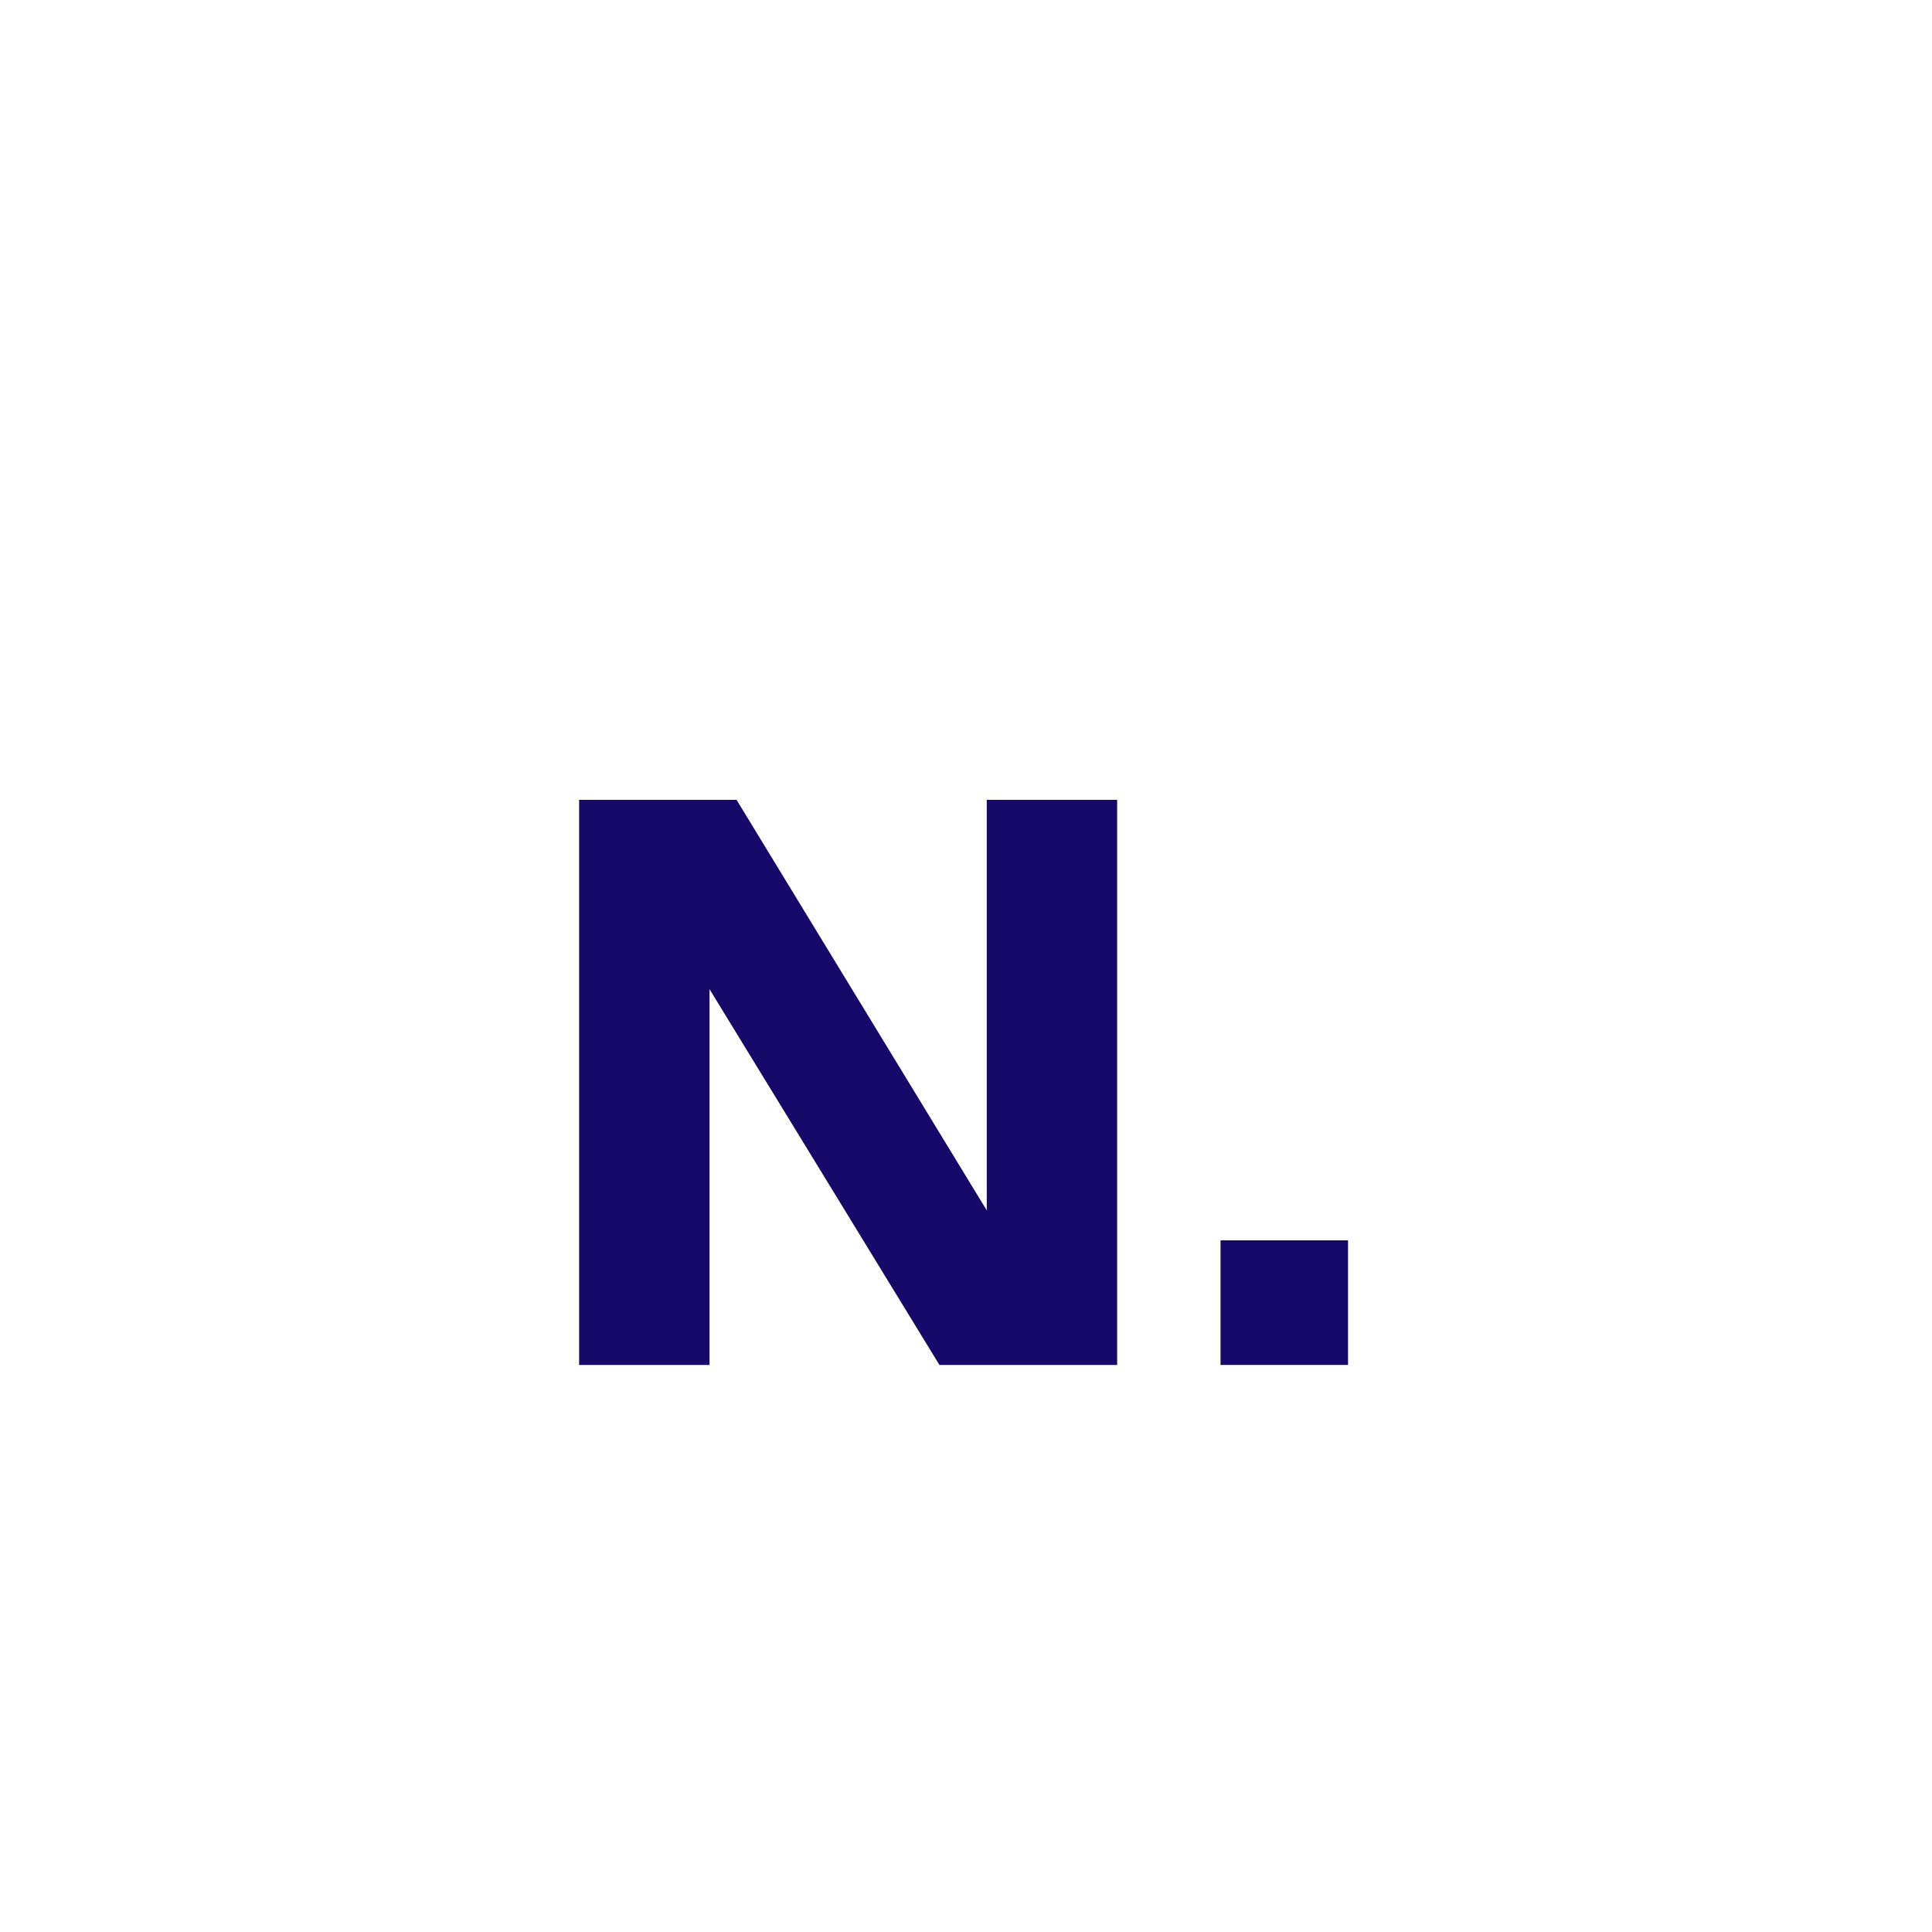
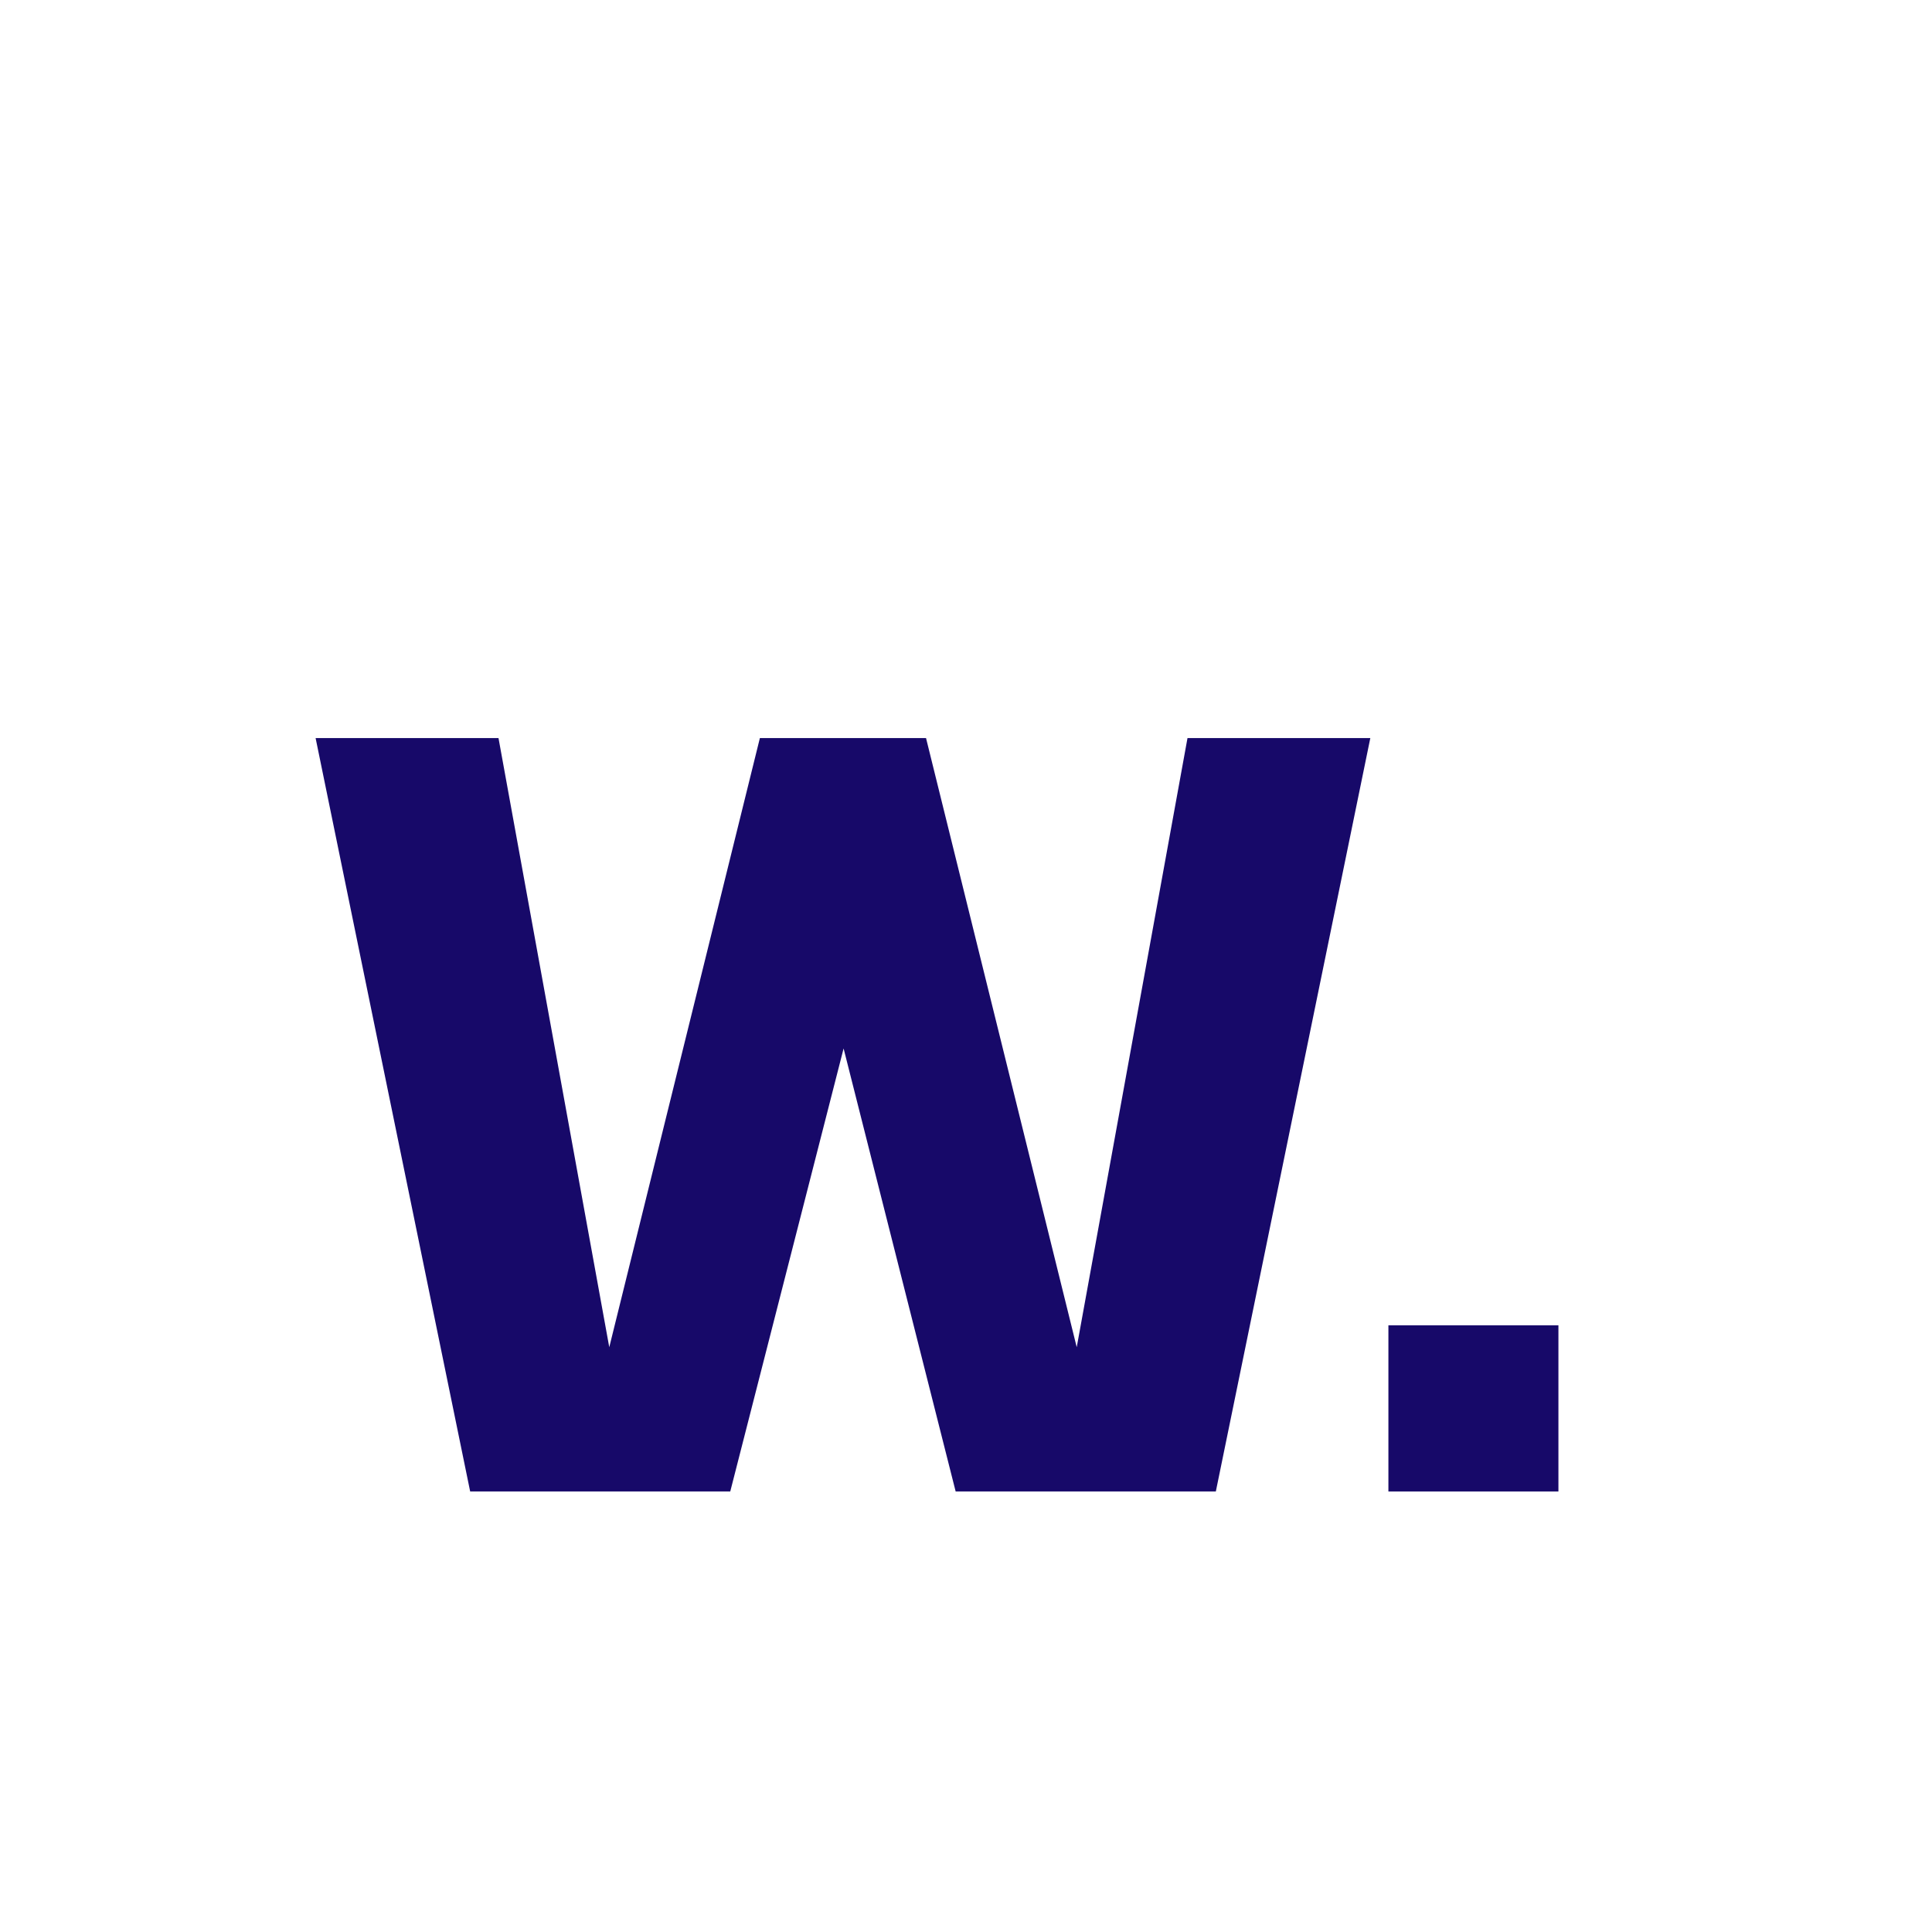
- <svg xmlns="http://www.w3.org/2000/svg" width="2000" zoomAndPan="magnify" viewBox="0 0 1500 1500" height="2000" preserveAspectRatio="xMidYMid meet" version="1.0">
+ <svg xmlns="http://www.w3.org/2000/svg" width="500" zoomAndPan="magnify" viewBox="0 0 375 375" height="500" preserveAspectRatio="xMidYMid meet" version="1.0">
  <defs>
    <g />
  </defs>
  <g fill="#170969" fill-opacity="1">
-     <g transform="translate(411.375, 1059.744)">
+     <g transform="translate(58.50838, 289.4936)">
      <g>
-         <path d="M 38.25 0 L 38.25 -438.734 L 160.5 -438.734 L 354.75 -120 L 354.75 -438.734 L 455.984 -438.734 L 455.984 0 L 318 0 L 139.5 -291.75 L 139.5 0 Z M 38.25 0 " />
+         <path d="M 32.75 0 L 2.75 -146.234 L 38.25 -146.234 L 59.75 -28 L 88.984 -146.234 L 121.234 -146.234 L 150.484 -28 L 171.984 -146.234 L 207.469 -146.234 L 177.484 0 L 126.984 0 L 105.234 -85.984 L 83.234 0 Z M 32.75 0 " />
      </g>
    </g>
  </g>
  <g fill="#170969" fill-opacity="1">
-     <g transform="translate(905.6093, 1059.744)">
+     <g transform="translate(255.4881, 289.4936)">
      <g>
-         <path d="M 42 0 L 42 -96.75 L 141 -96.75 L 141 0 Z M 42 0 " />
+         <path d="M 14 0 L 14 -32.25 L 47 -32.25 L 47 0 Z M 14 0 " />
      </g>
    </g>
  </g>
</svg>
